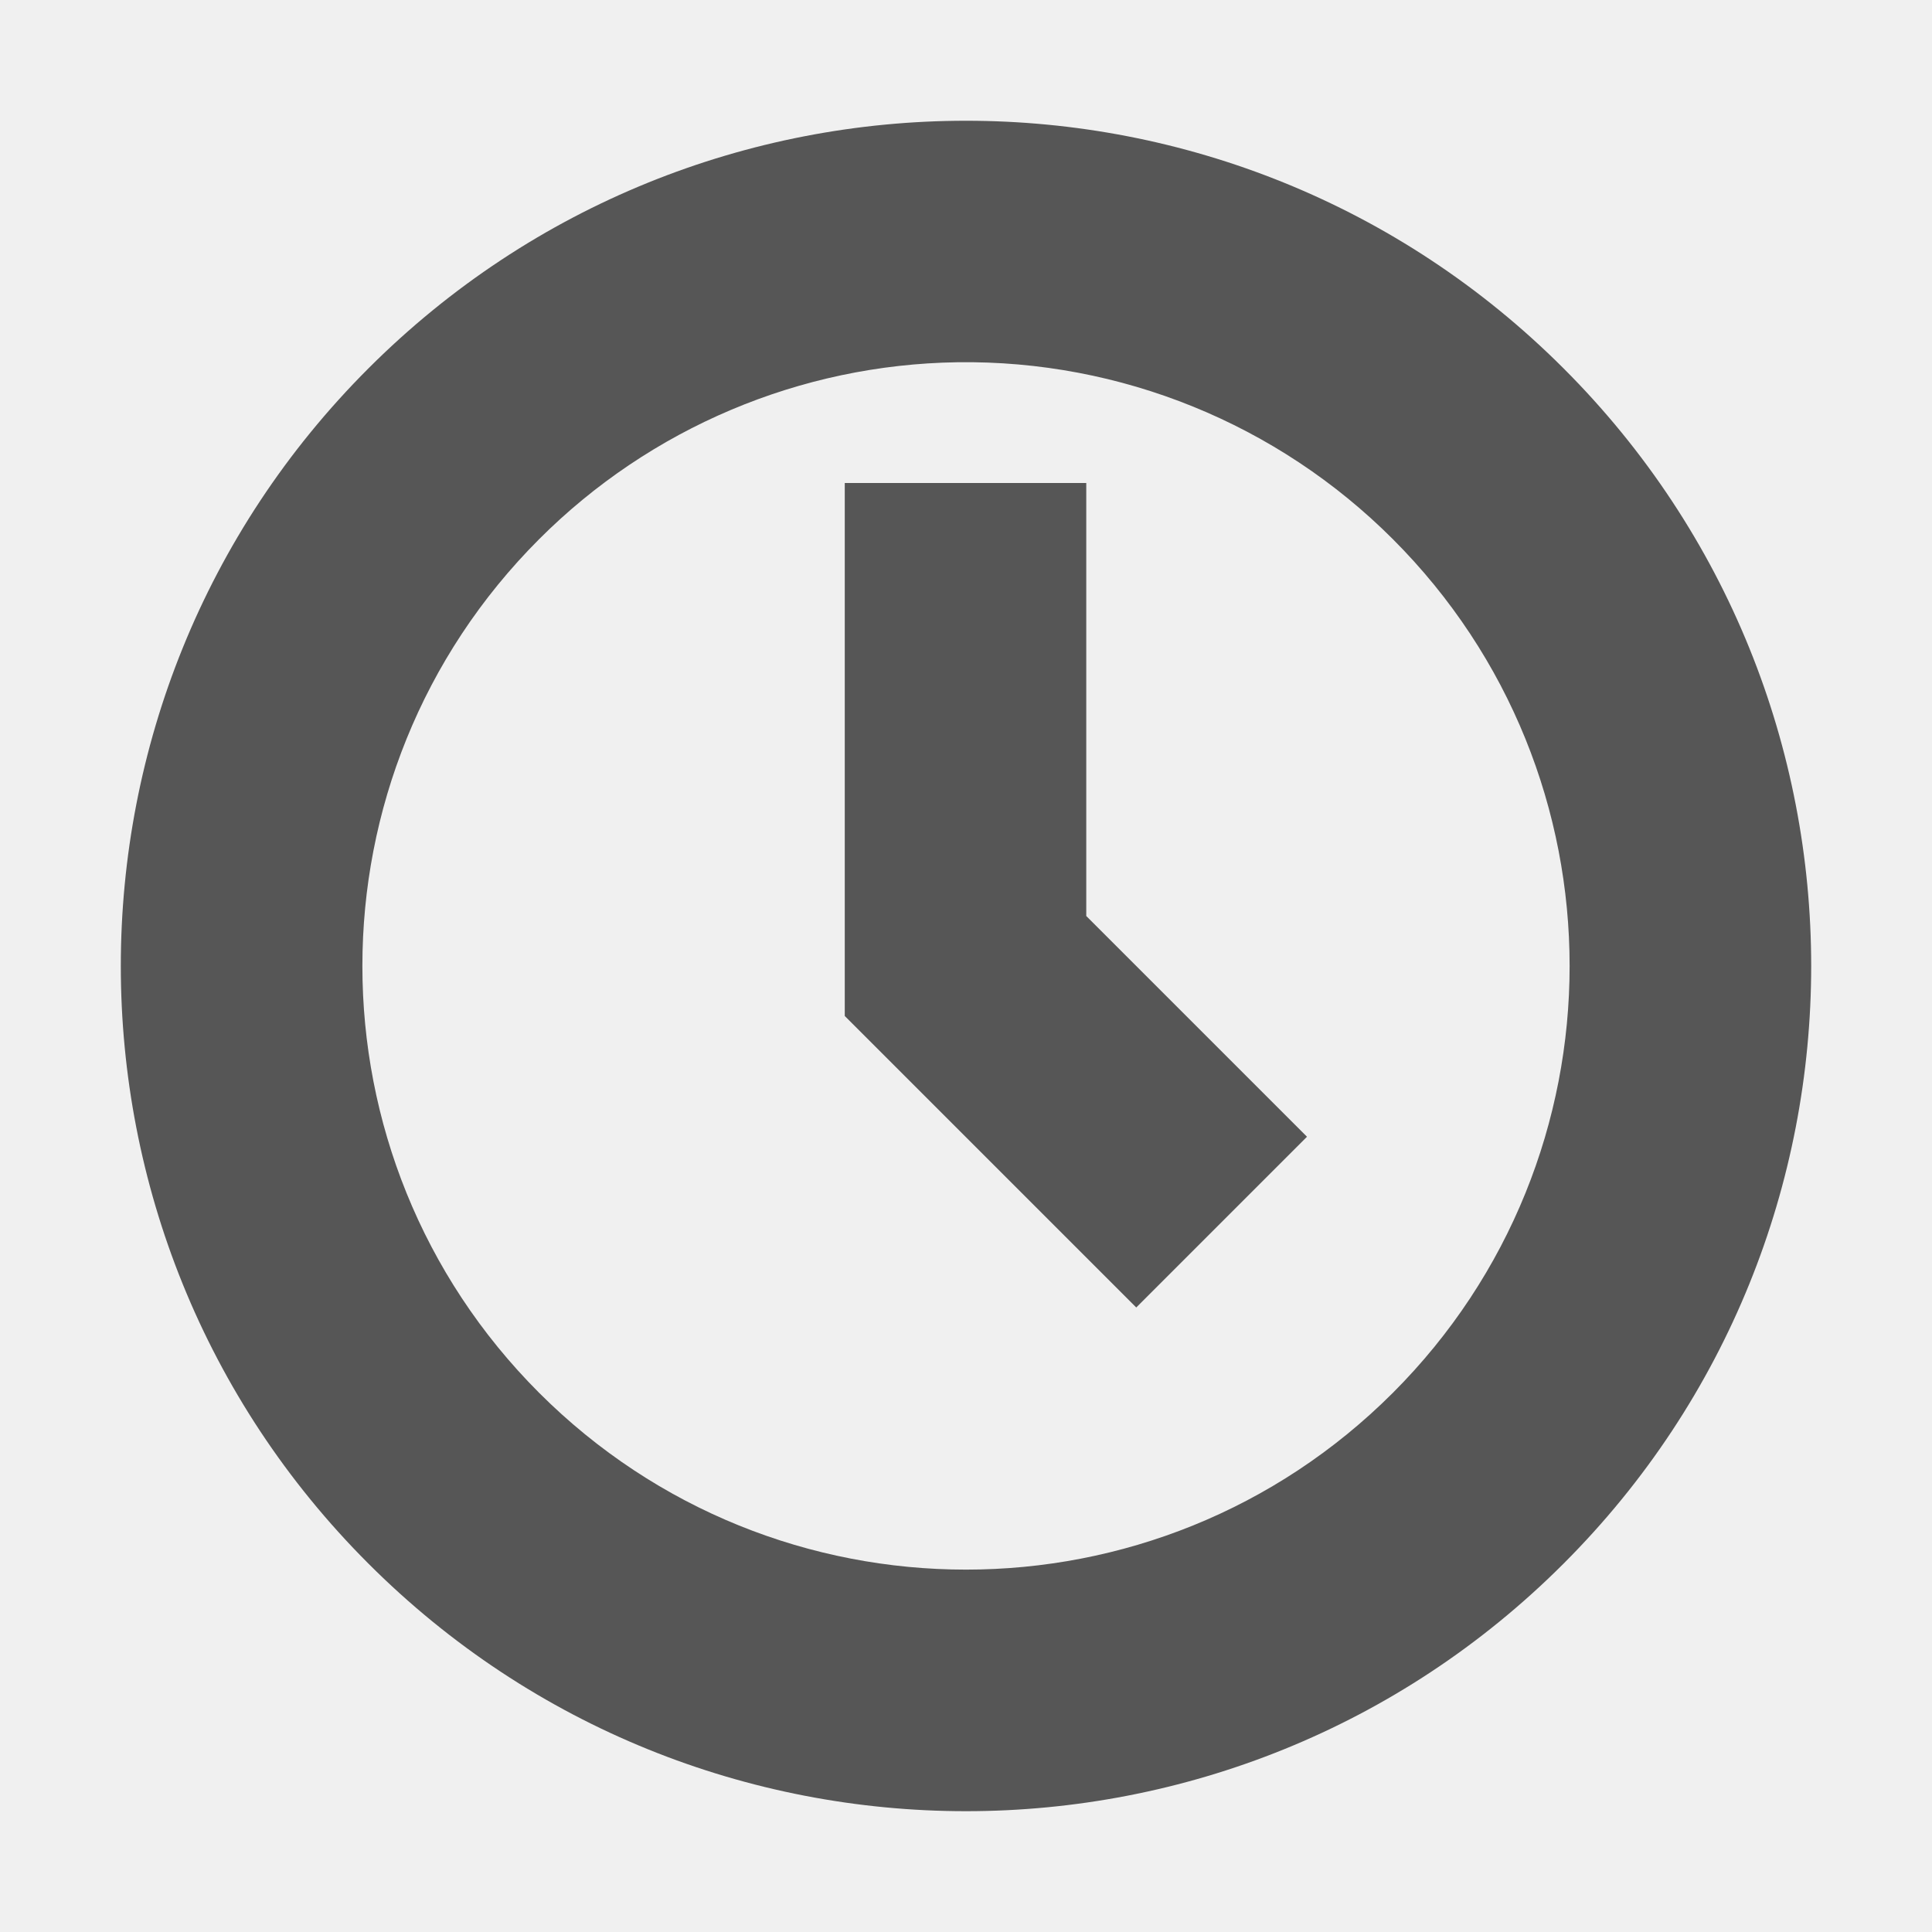
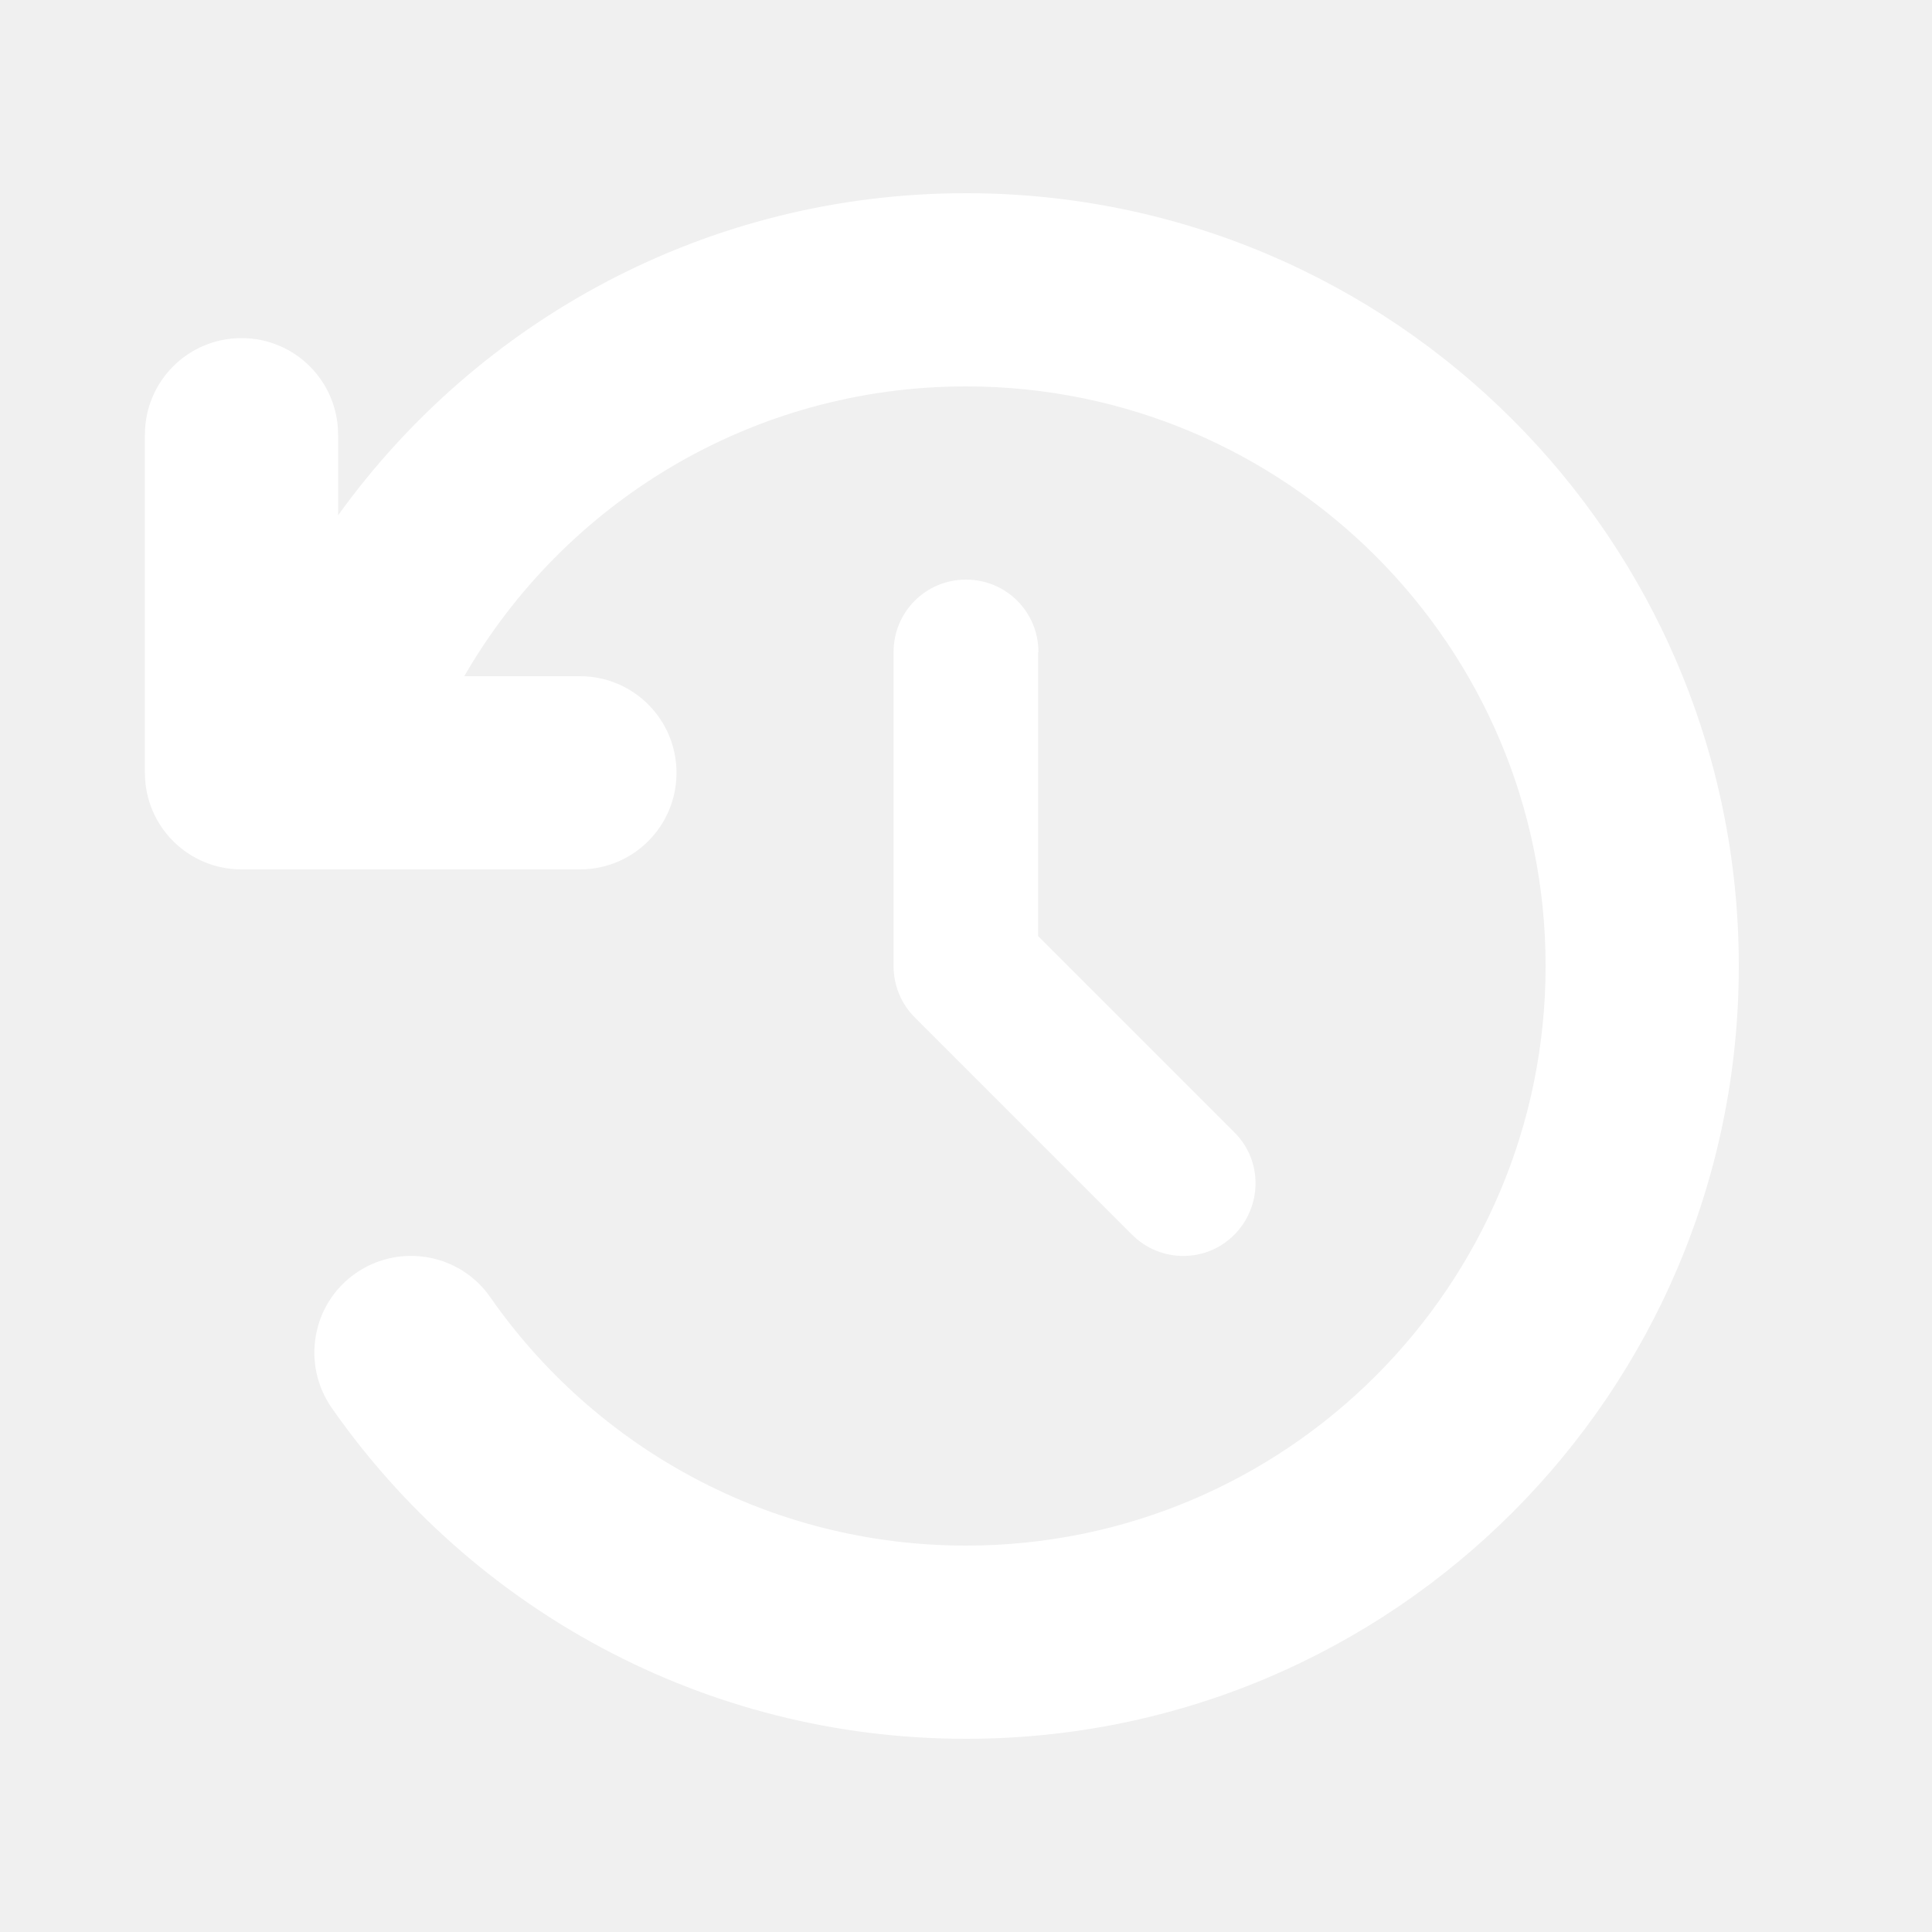
- <svg xmlns="http://www.w3.org/2000/svg" width="16" height="16" viewBox="0 0 16 16">
-   <defs>
-     <style id="current-color-scheme" type="text/css">
-    .ColorScheme-Text { color:#565656; } .ColorScheme-Highlight { color:#5294e2; }
-   </style>
-   </defs>
-   <path style="fill:currentColor" class="ColorScheme-Text" d="M 8 1 C 6.209 1 4.418 1.684 3.051 3.051 C 0.317 5.784 0.317 10.216 3.051 12.949 C 5.784 15.683 10.216 15.683 12.949 12.949 C 15.683 10.216 15.683 5.784 12.949 3.051 C 11.582 1.684 9.791 1 8 1 z M 7.928 3 A 5 5 0 0 1 11.535 4.465 A 5 5 0 0 1 11.535 11.535 A 5 5 0 0 1 4.465 11.535 A 5 5 0 0 1 4.465 4.465 A 5 5 0 0 1 7.928 3 z M 6.996 4 L 6.996 4.133 L 6.996 8.414 L 8.703 10.121 L 9.318 10.736 L 9.41 10.828 L 10.117 10.121 L 10.824 9.414 L 10.73 9.32 L 10.117 8.707 L 8.996 7.586 L 8.996 4.133 L 8.996 4 L 6.996 4 z" />
+ <svg xmlns="http://www.w3.org/2000/svg" fill="#ffffff" color="#ffffff" viewBox="0 0 640 640">
+   <path fill="#ffffff" d="M320 128C426 128 512 214 512 320C512 426 426 512 320 512C254.8 512 197.1 479.5 162.4 429.7C152.3 415.2 132.3 411.7 117.8 421.8C103.3 431.9 99.8 451.9 109.9 466.4C156.1 532.6 233 576 320 576C461.4 576 576 461.4 576 320C576 178.6 461.4 64 320 64C234.3 64 158.5 106.1 112 170.7L112 144C112 126.3 97.7 112 80 112C62.3 112 48 126.3 48 144L48 256C48 273.7 62.3 288 80 288L104.6 288C105.1 288 105.6 288 106.1 288L192.1 288C209.8 288 224.1 273.7 224.1 256C224.1 238.3 209.8 224 192.1 224L153.8 224C186.9 166.6 249 128 320 128zM344 216C344 202.7 333.3 192 320 192C306.7 192 296 202.7 296 216L296 320C296 326.4 298.5 332.5 303 337L375 409C384.4 418.4 399.6 418.4 408.9 409C418.2 399.6 418.3 384.4 408.9 375.1L343.9 310.1L343.9 216z" />
</svg>
